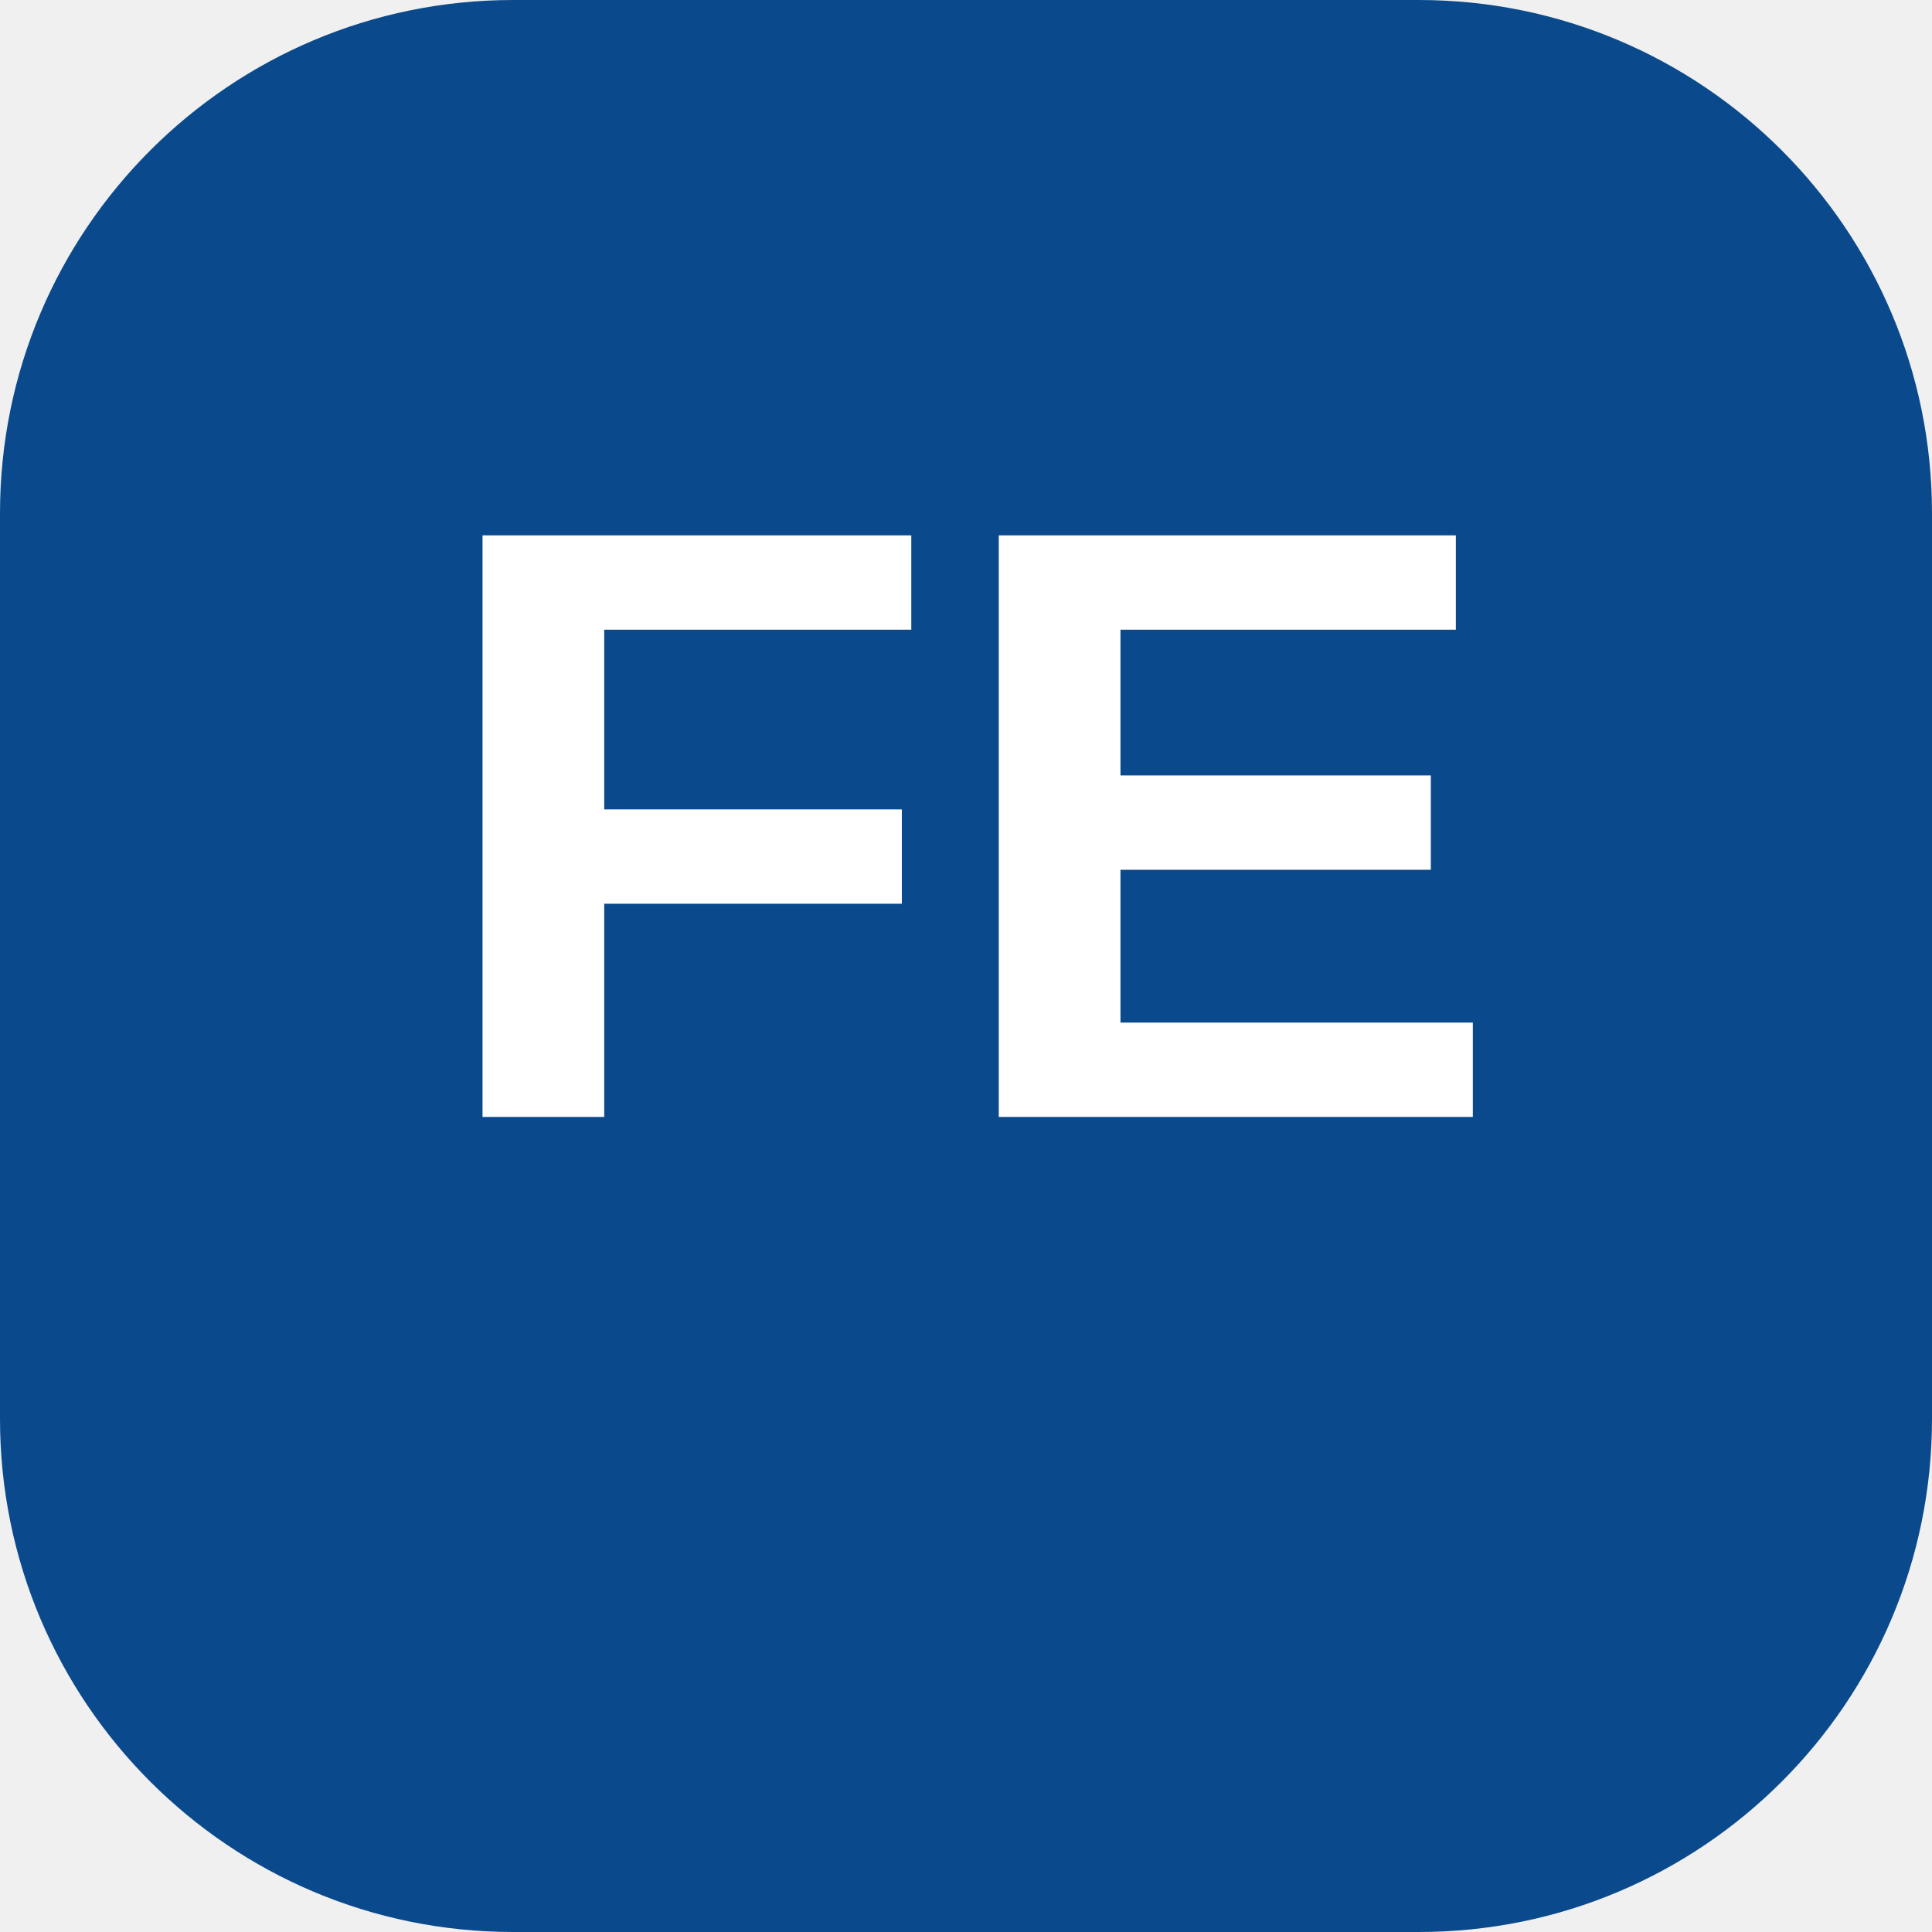
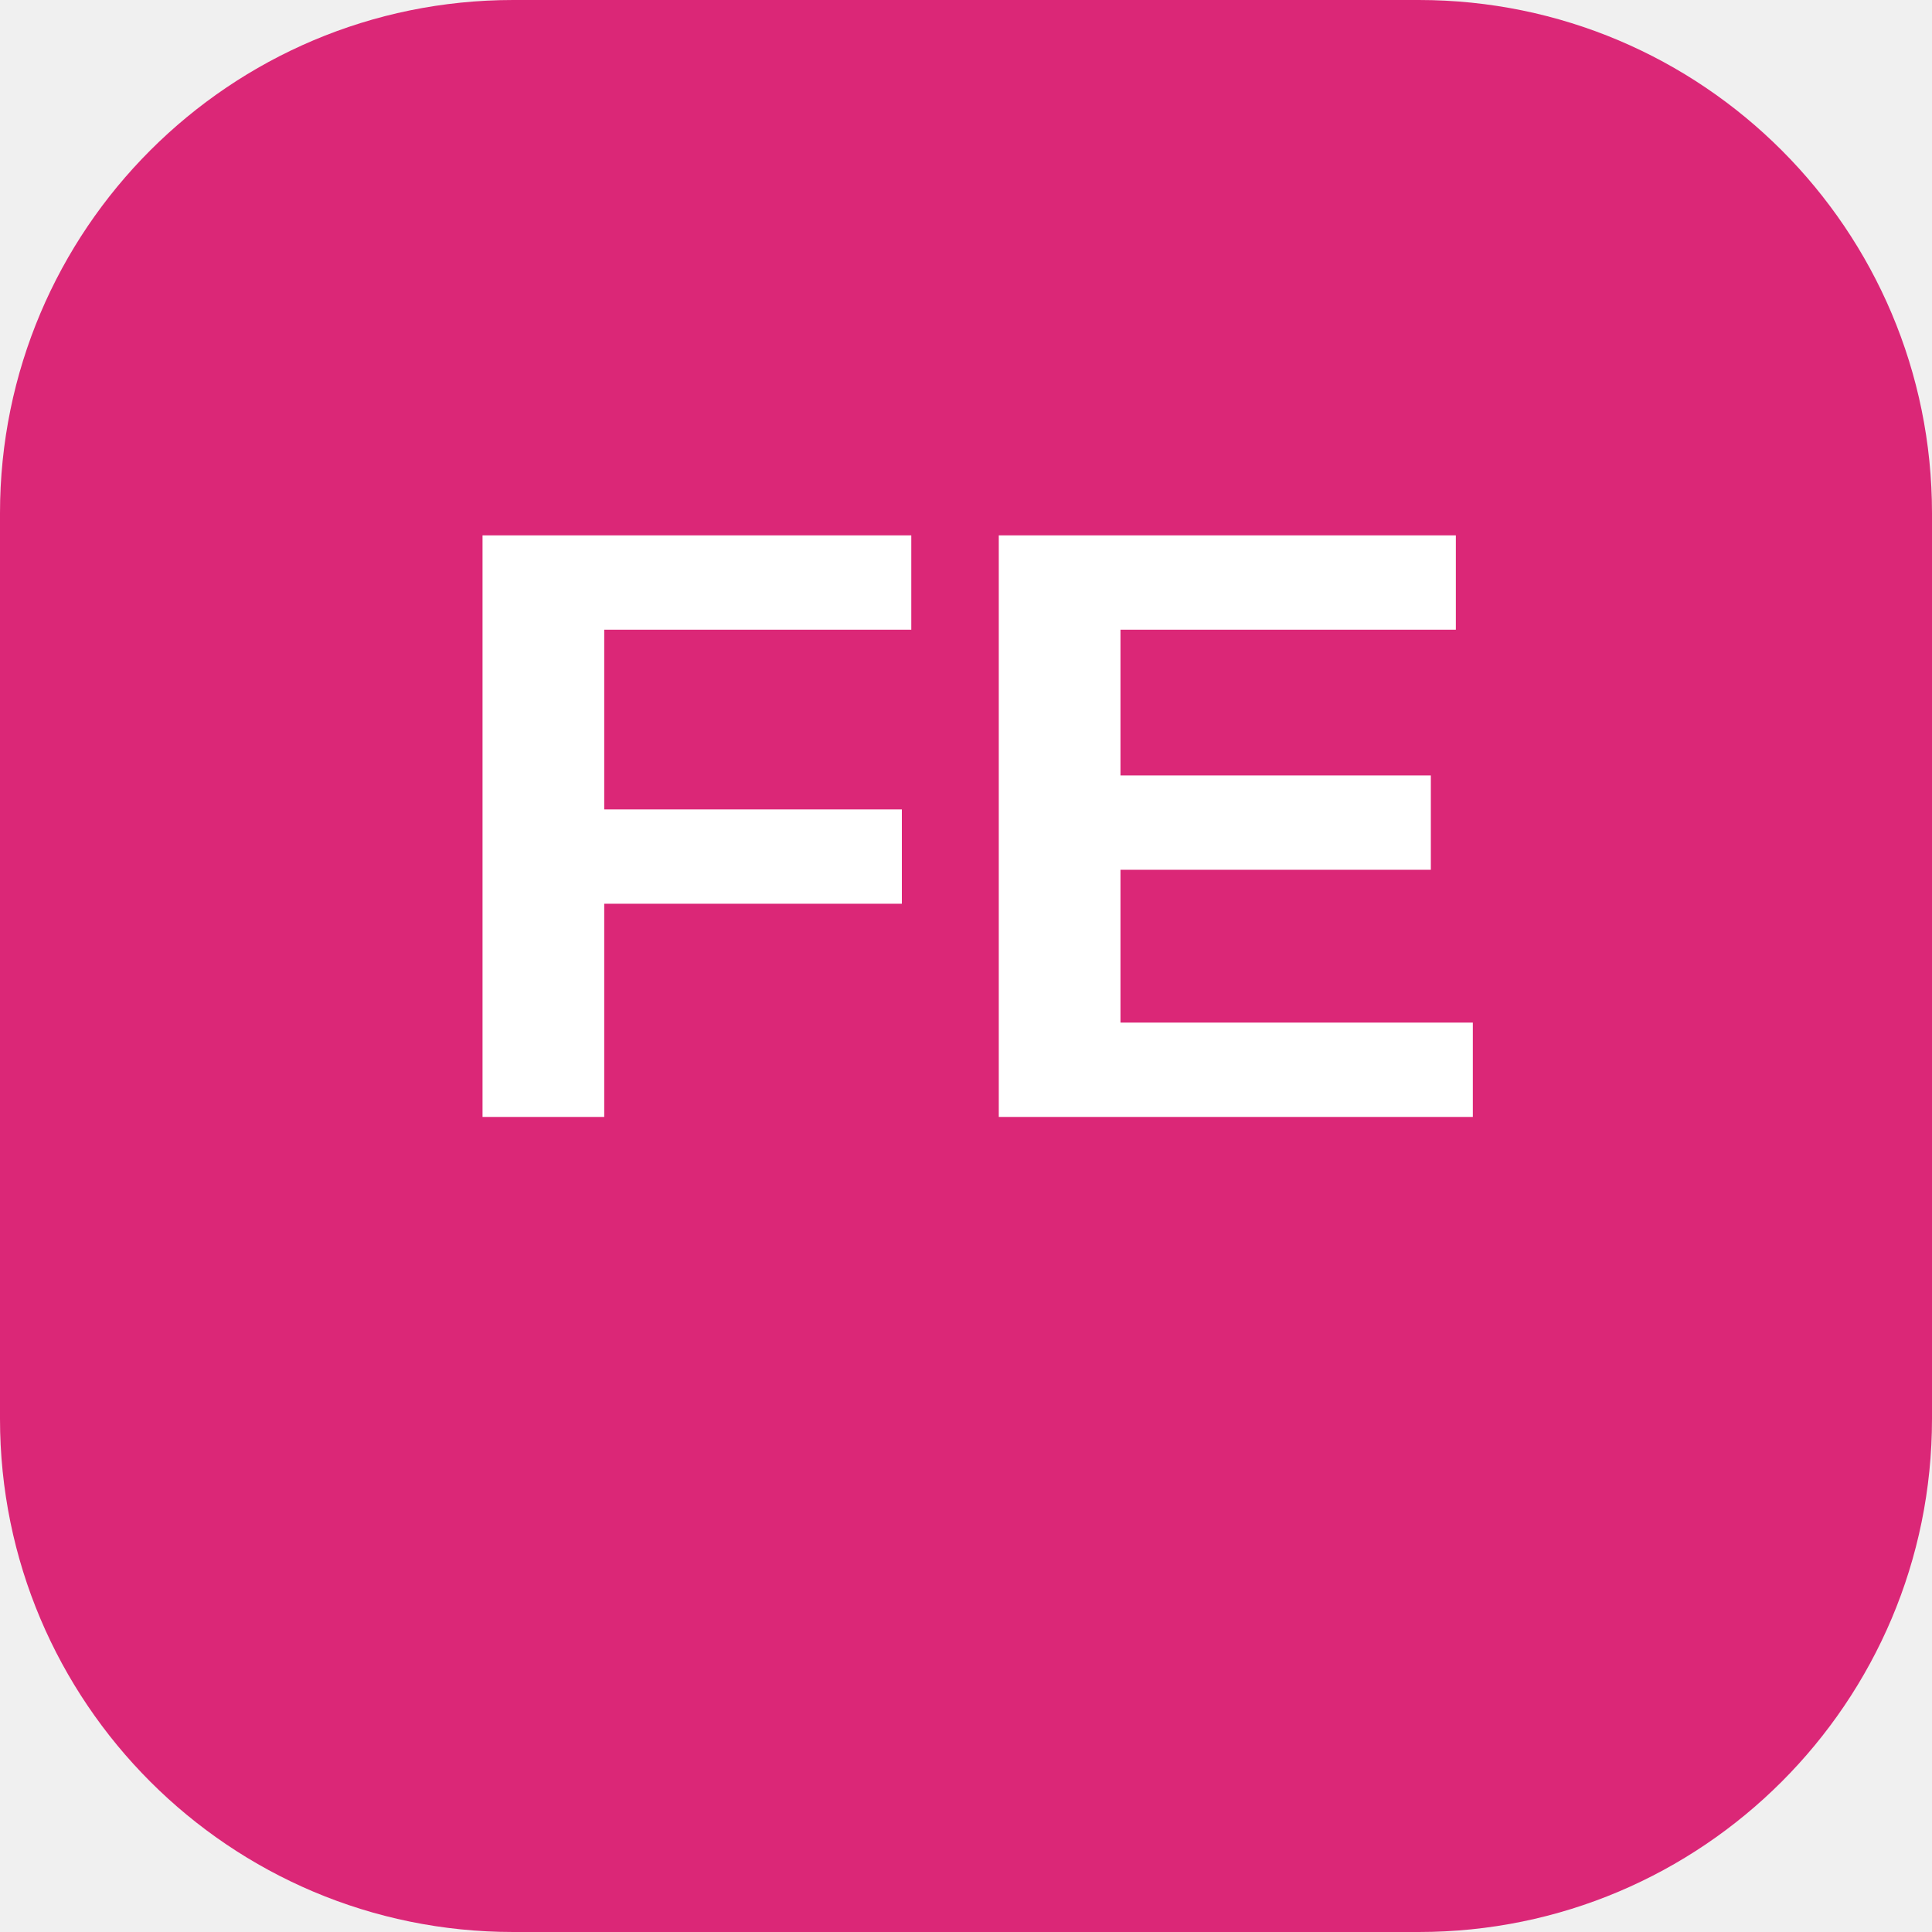
<svg xmlns="http://www.w3.org/2000/svg" viewBox="0 0 64 64" width="64" height="64">
-   <rect width="64" height="64" rx="17" fill="#0A4A8C" />
+   <rect width="64" height="64" rx="17" fill="#DB2777" />
  <text x="32" y="37" font-family="Arial,Helvetica,sans-serif" font-size="28" font-weight="800" text-anchor="middle" fill="#FFFFFF">FE</text>
</svg>
